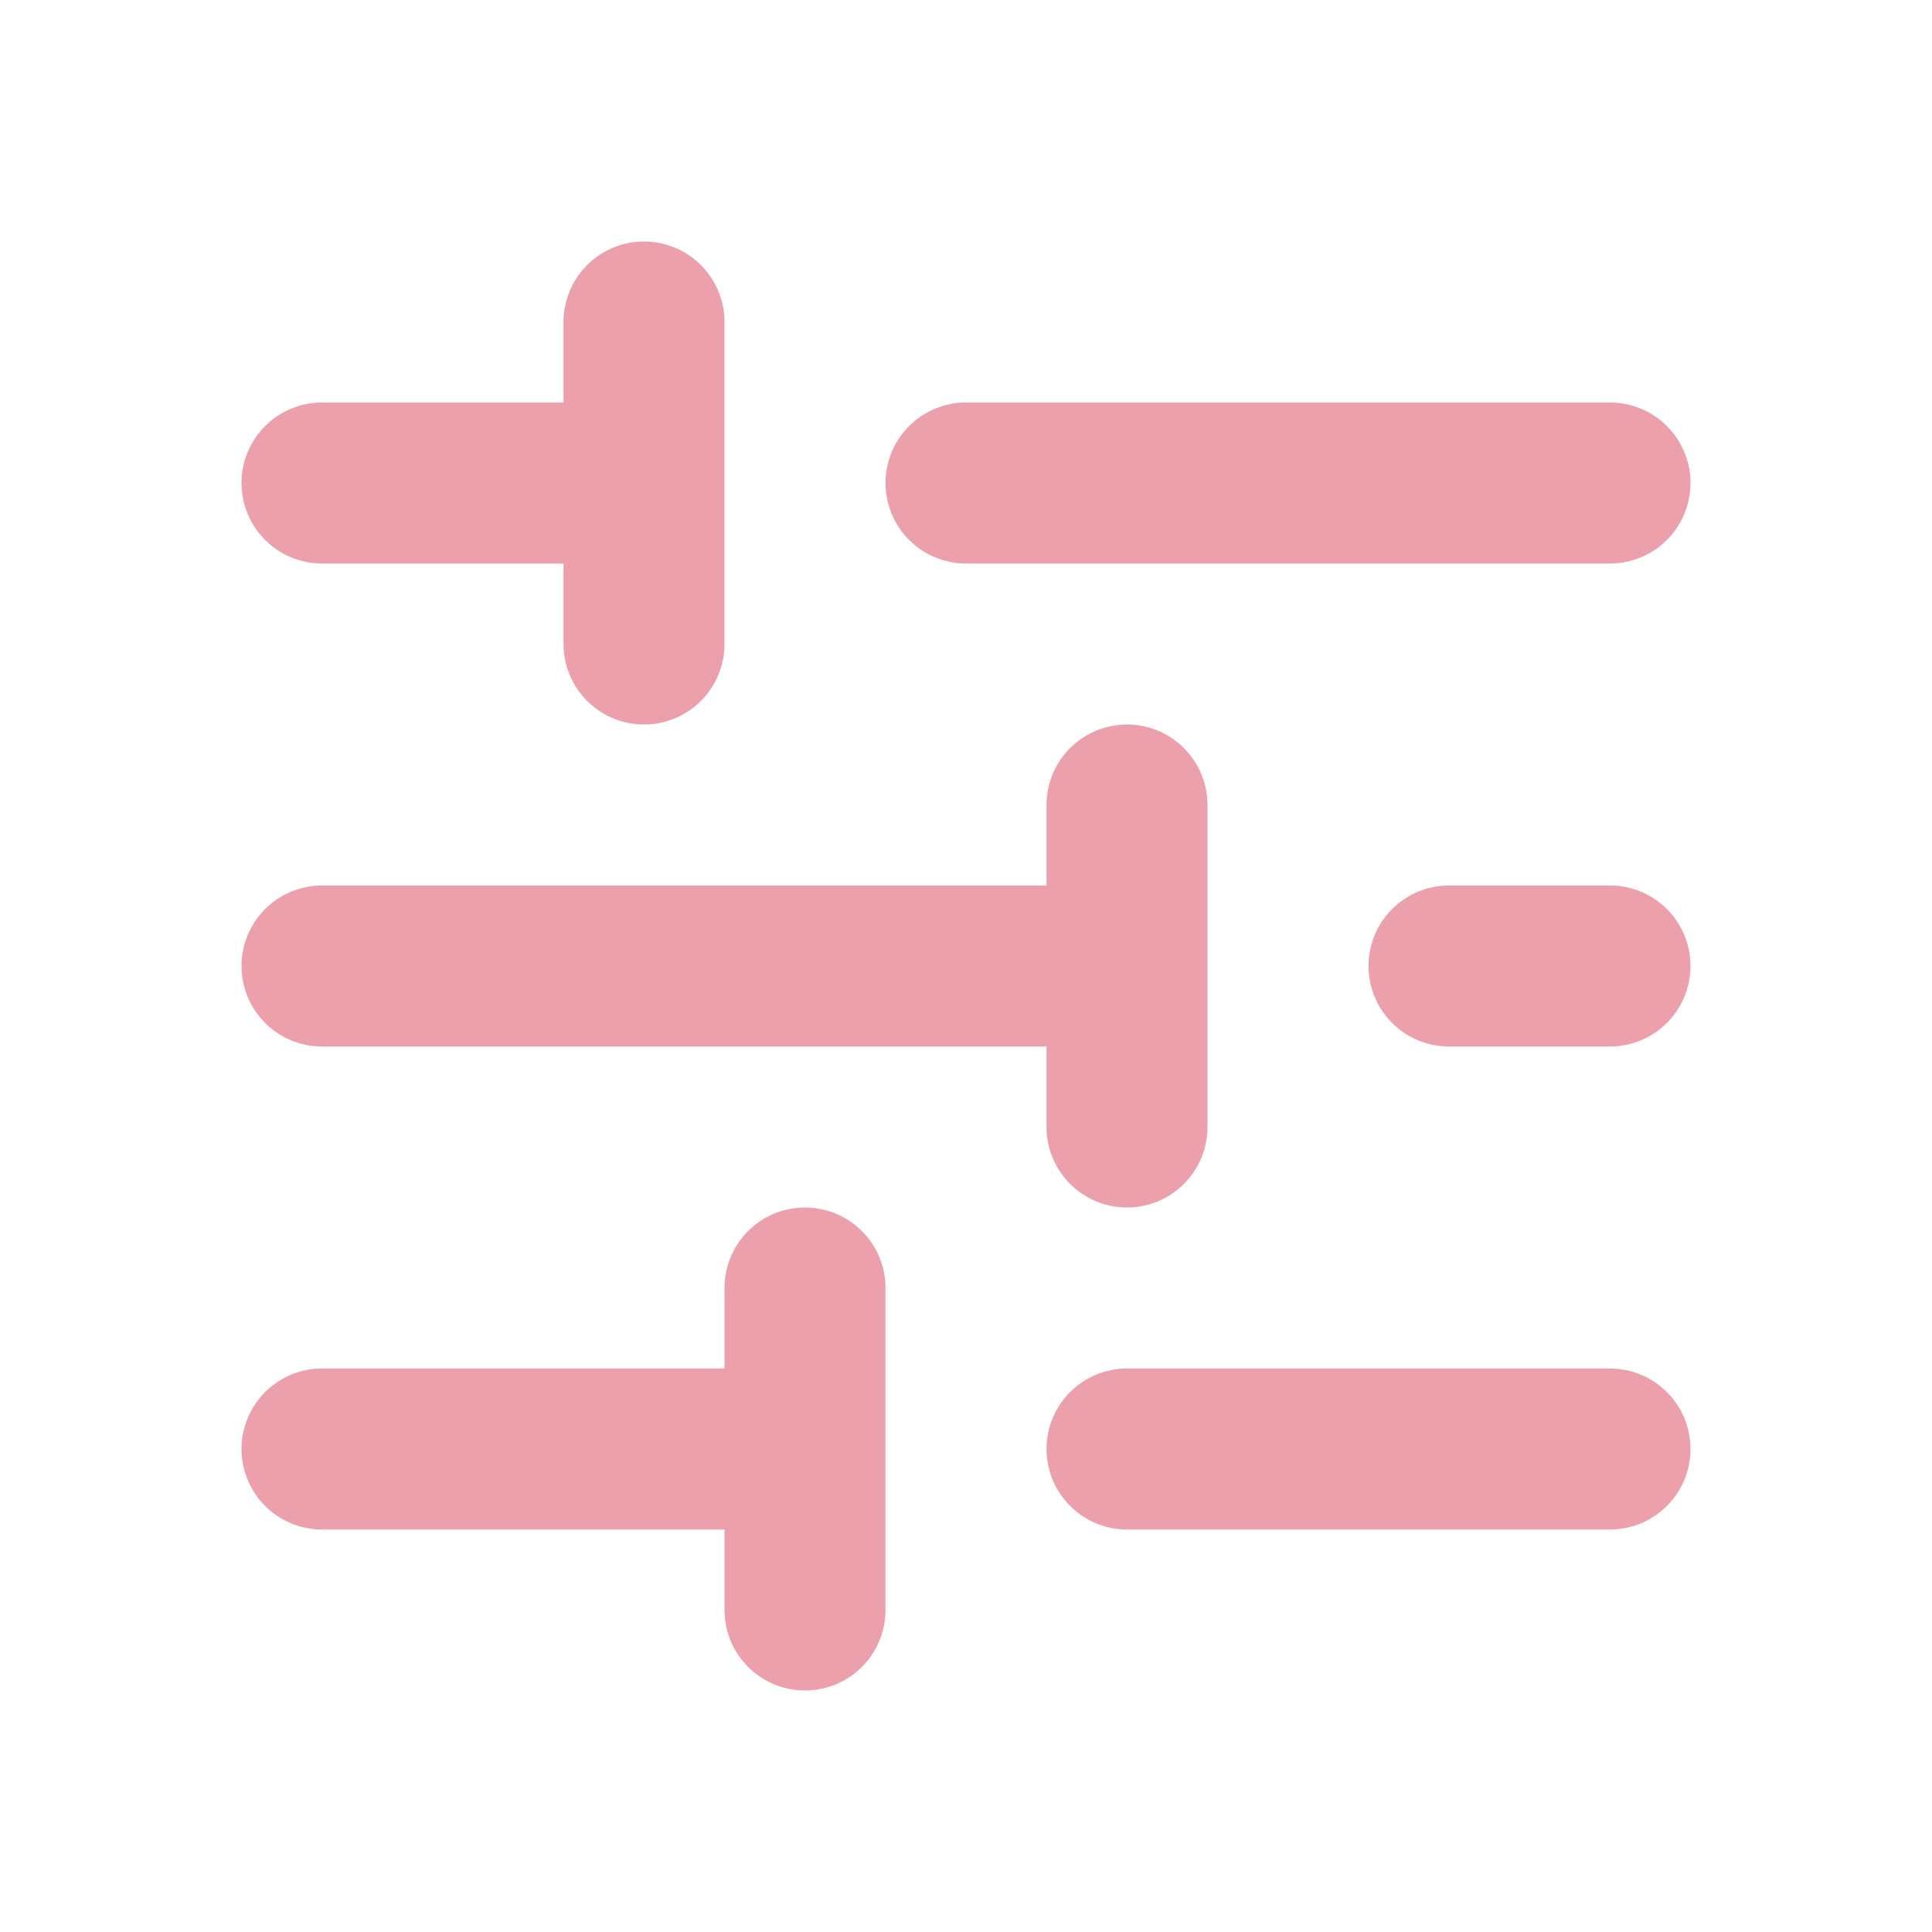
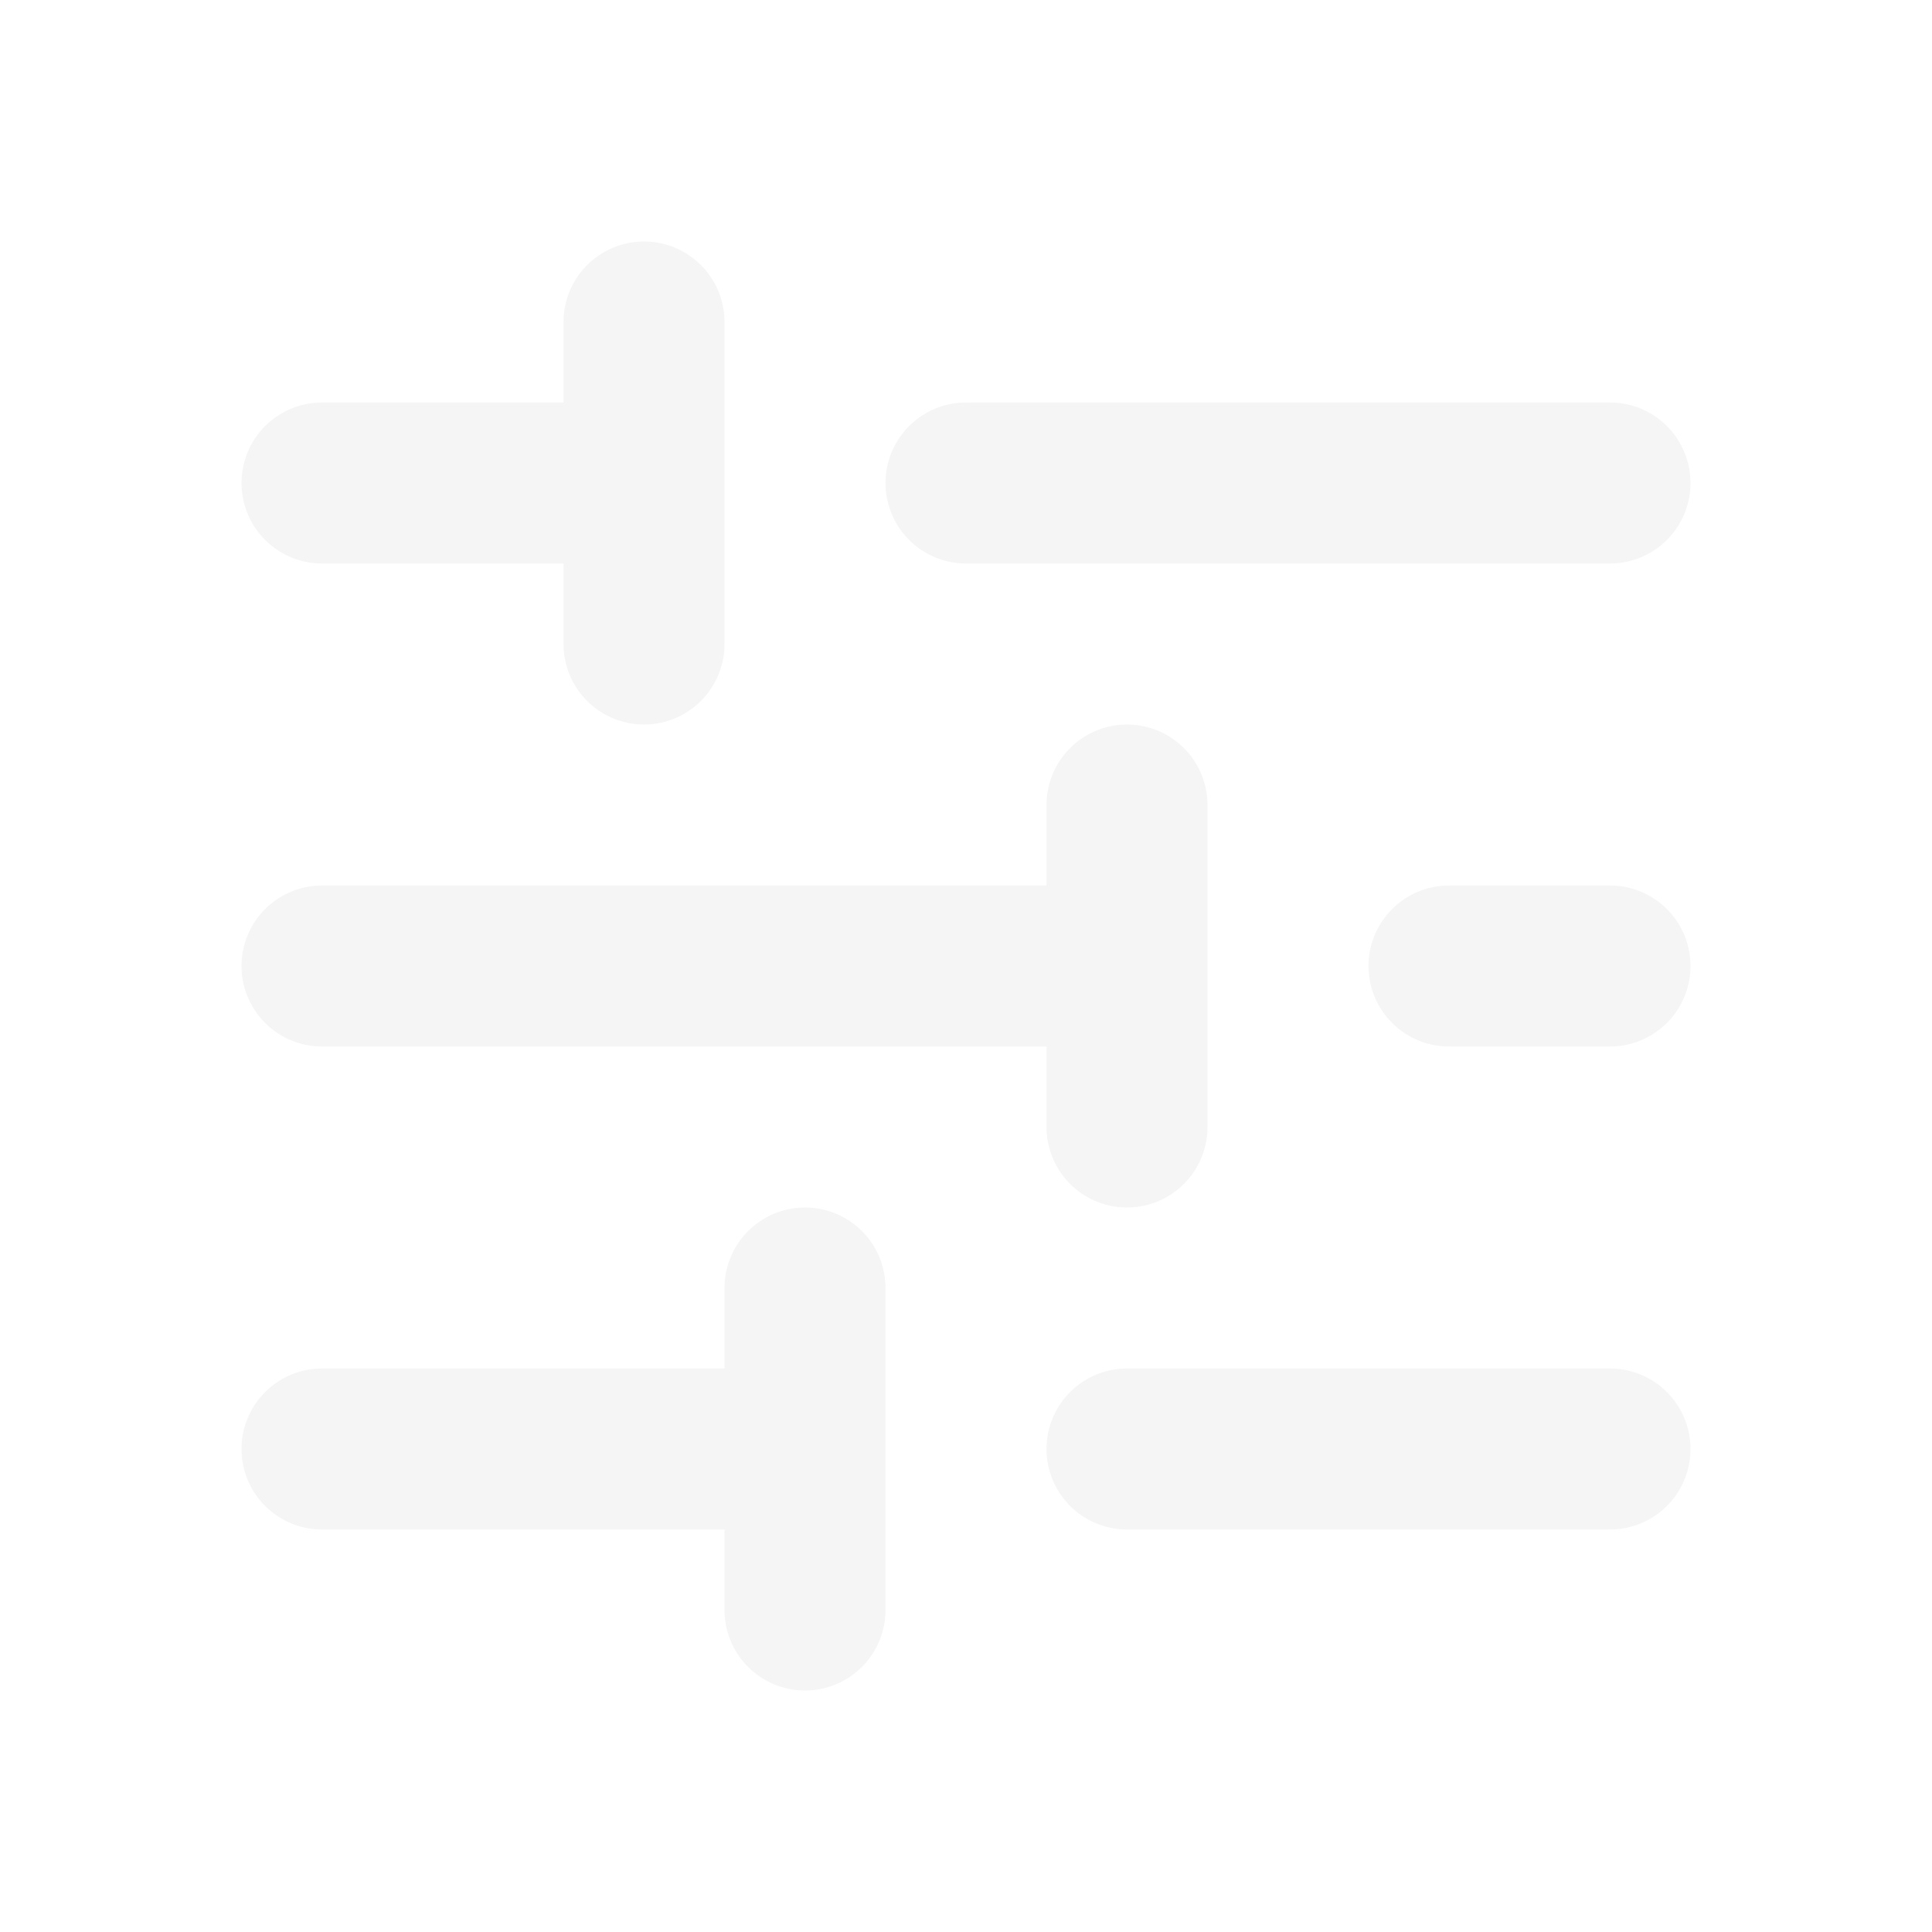
<svg xmlns="http://www.w3.org/2000/svg" width="256px" height="256px" viewBox="0 0 24 24" fill="none">
  <g id="SVGRepo_bgCarrier" stroke-width="0" />
  <g id="SVGRepo_tracerCarrier" stroke-linecap="round" stroke-linejoin="round" />
  <g id="SVGRepo_iconCarrier">
-     <path d="M4 6H8M8 6V4M8 6V8M20 6H12M4 12H14M14 12V10M14 12V14M20 12H18M4 18H10M10 18V16M10 18V20M20 18H14" stroke="#eba0ac" stroke-width="2" stroke-linecap="round" stroke-linejoin="round" />
+     <path d="M4 6H8M8 6V4M8 6V8M20 6H12M4 12H14M14 12V10M14 12V14M20 12H18M4 18H10M10 18V16M10 18V20M20 18H14" stroke="#f5f5f5" stroke-width="2" stroke-linecap="round" stroke-linejoin="round" />
  </g>
</svg>
